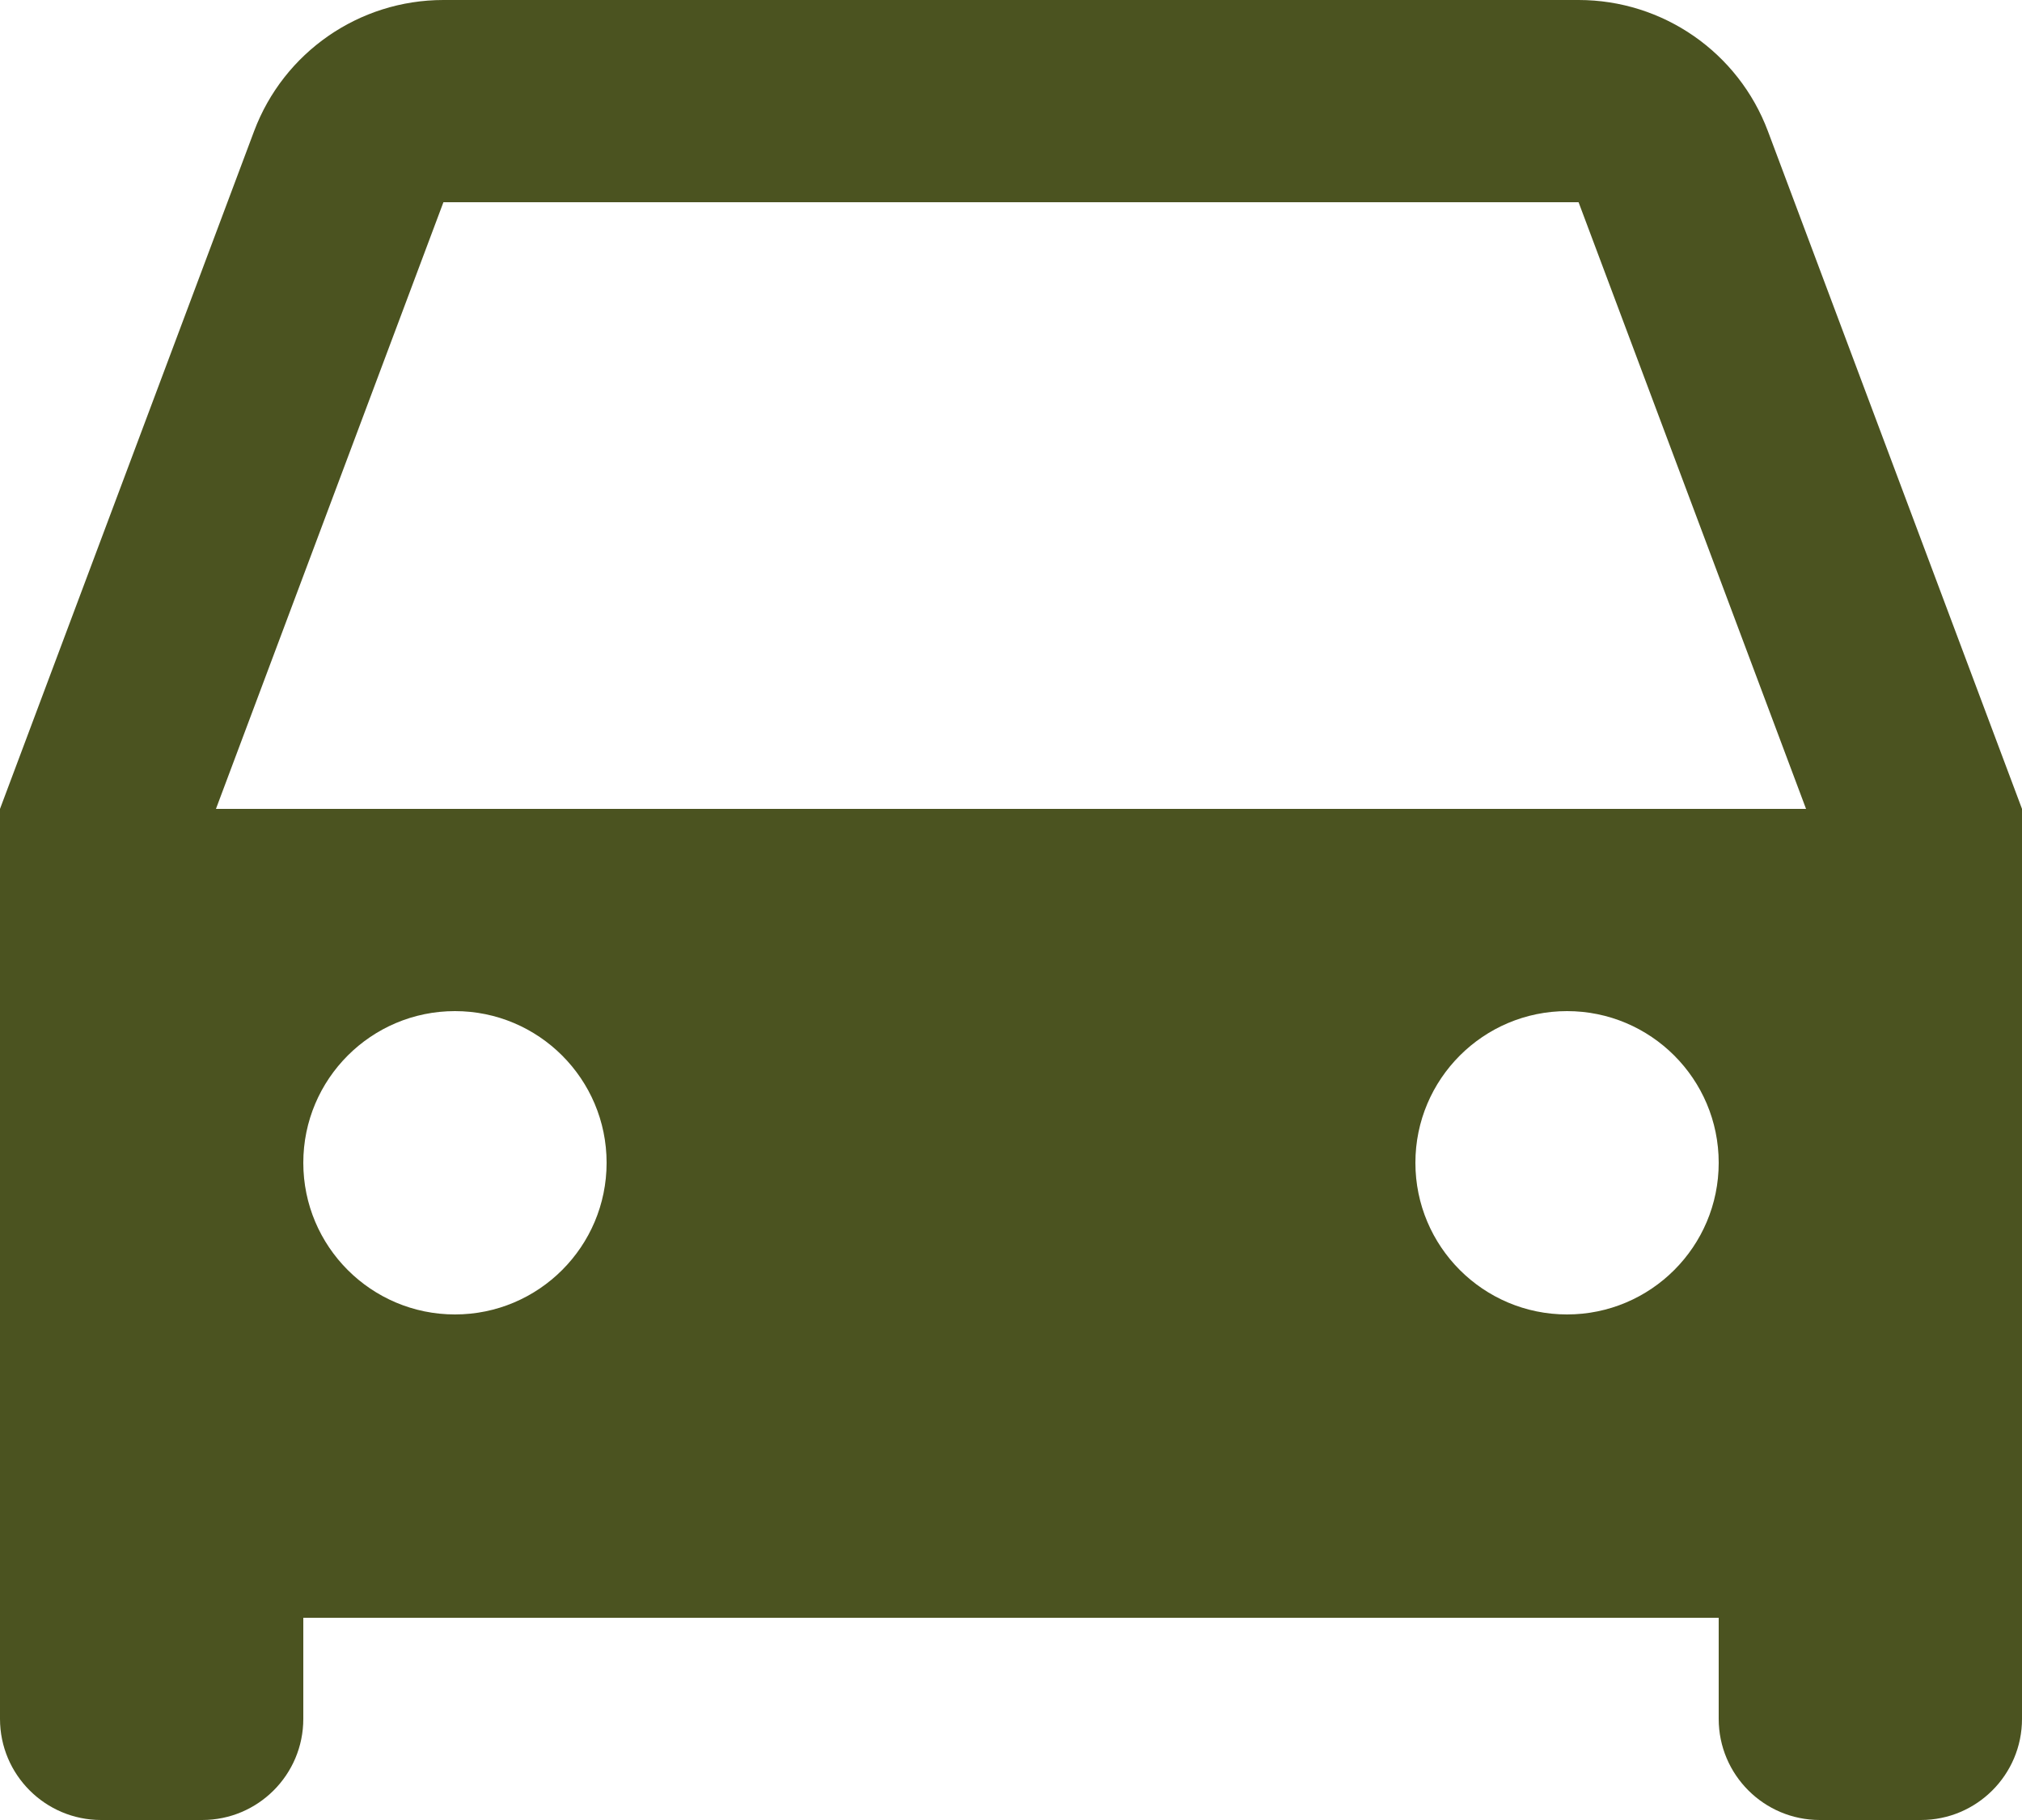
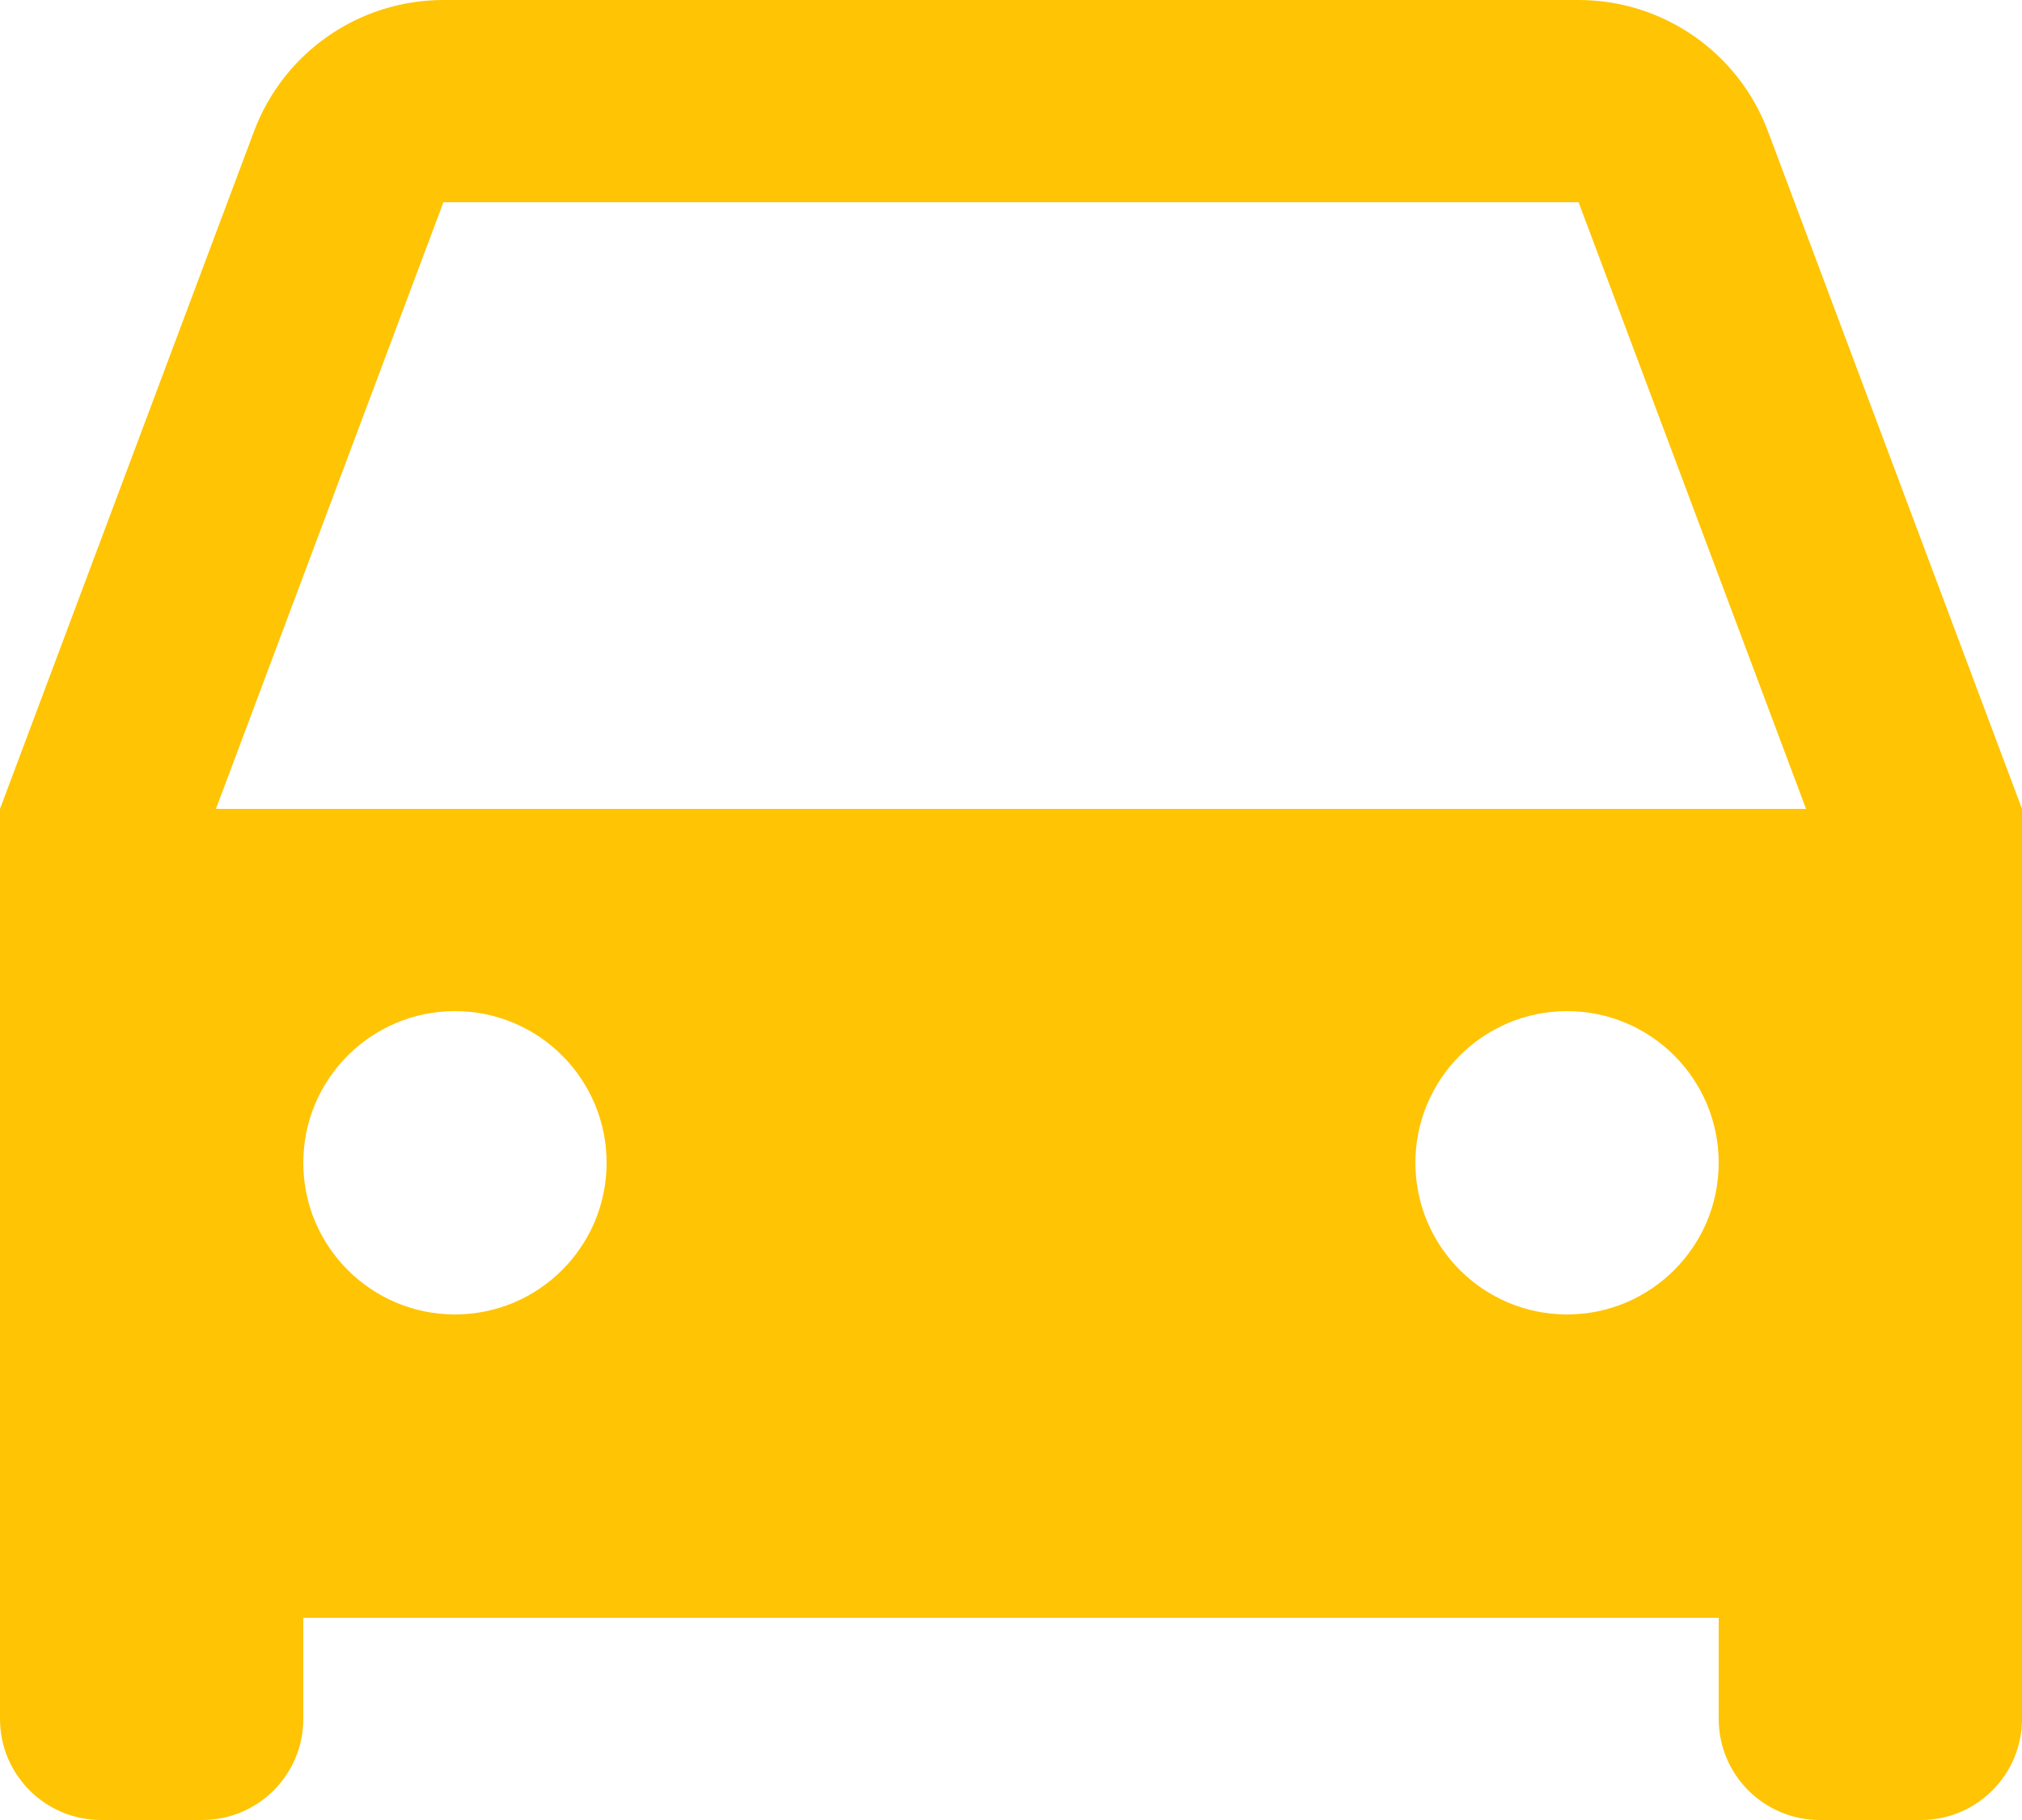
<svg xmlns="http://www.w3.org/2000/svg" width="20" height="18" viewBox="0 0 20 18" fill="none">
-   <path d="M17 16H3V17C3 17.552 2.552 18 2 18H1C0.448 18 0 17.552 0 17V8L2.513 1.298C2.806 0.517 3.552 0 4.386 0H15.614C16.448 0 17.194 0.517 17.487 1.298L20 8V17C20 17.552 19.552 18 19 18H18C17.448 18 17 17.552 17 17V16ZM2.136 8H17.864L15.614 2H4.386L2.136 8ZM4.5 13C5.328 13 6 12.328 6 11.5C6 10.672 5.328 10 4.5 10C3.672 10 3 10.672 3 11.5C3 12.328 3.672 13 4.5 13ZM15.5 13C16.328 13 17 12.328 17 11.5C17 10.672 16.328 10 15.5 10C14.672 10 14 10.672 14 11.5C14 12.328 14.672 13 15.5 13Z" fill="#4B5320" />
+   <path d="M17 16H3V17C3 17.552 2.552 18 2 18H1C0.448 18 0 17.552 0 17V8L2.513 1.298C2.806 0.517 3.552 0 4.386 0H15.614C16.448 0 17.194 0.517 17.487 1.298L20 8V17C20 17.552 19.552 18 19 18H18C17.448 18 17 17.552 17 17V16ZM2.136 8H17.864L15.614 2H4.386L2.136 8ZM4.5 13C5.328 13 6 12.328 6 11.5C6 10.672 5.328 10 4.5 10C3.672 10 3 10.672 3 11.5C3 12.328 3.672 13 4.5 13ZM15.5 13C16.328 13 17 12.328 17 11.5C17 10.672 16.328 10 15.5 10C14.672 10 14 10.672 14 11.5C14 12.328 14.672 13 15.5 13Z" fill="#ffc403" />
</svg>
